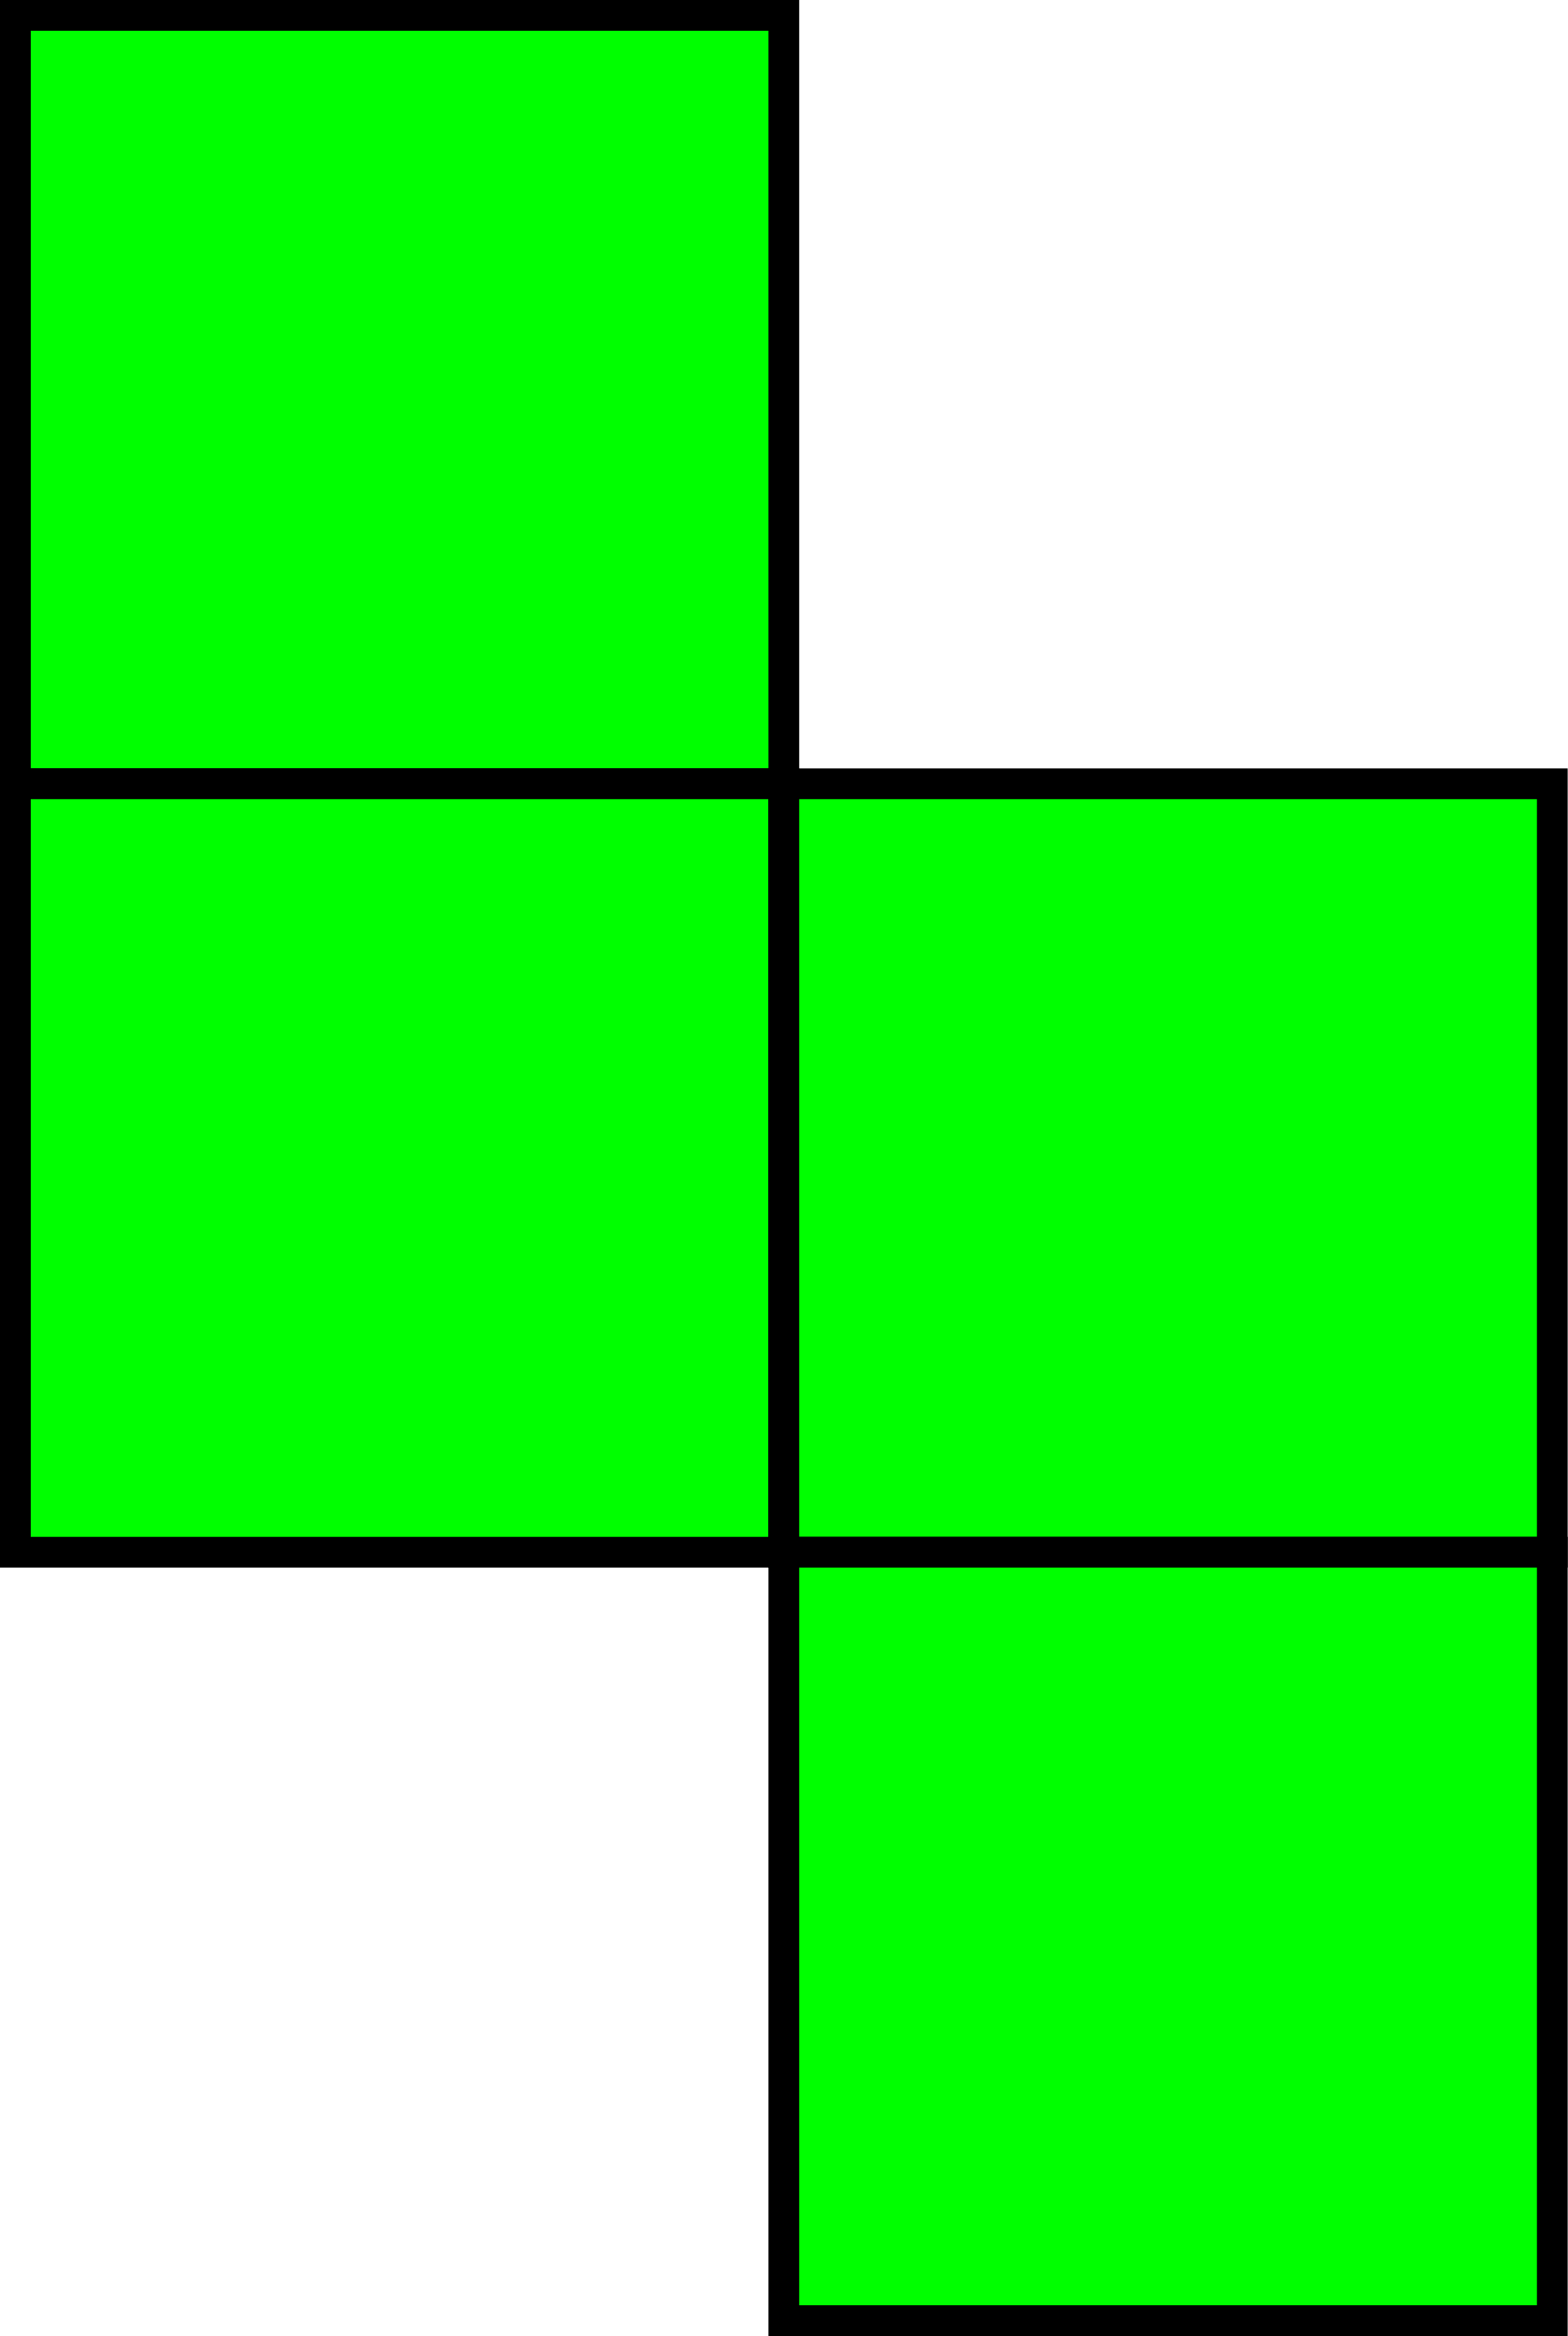
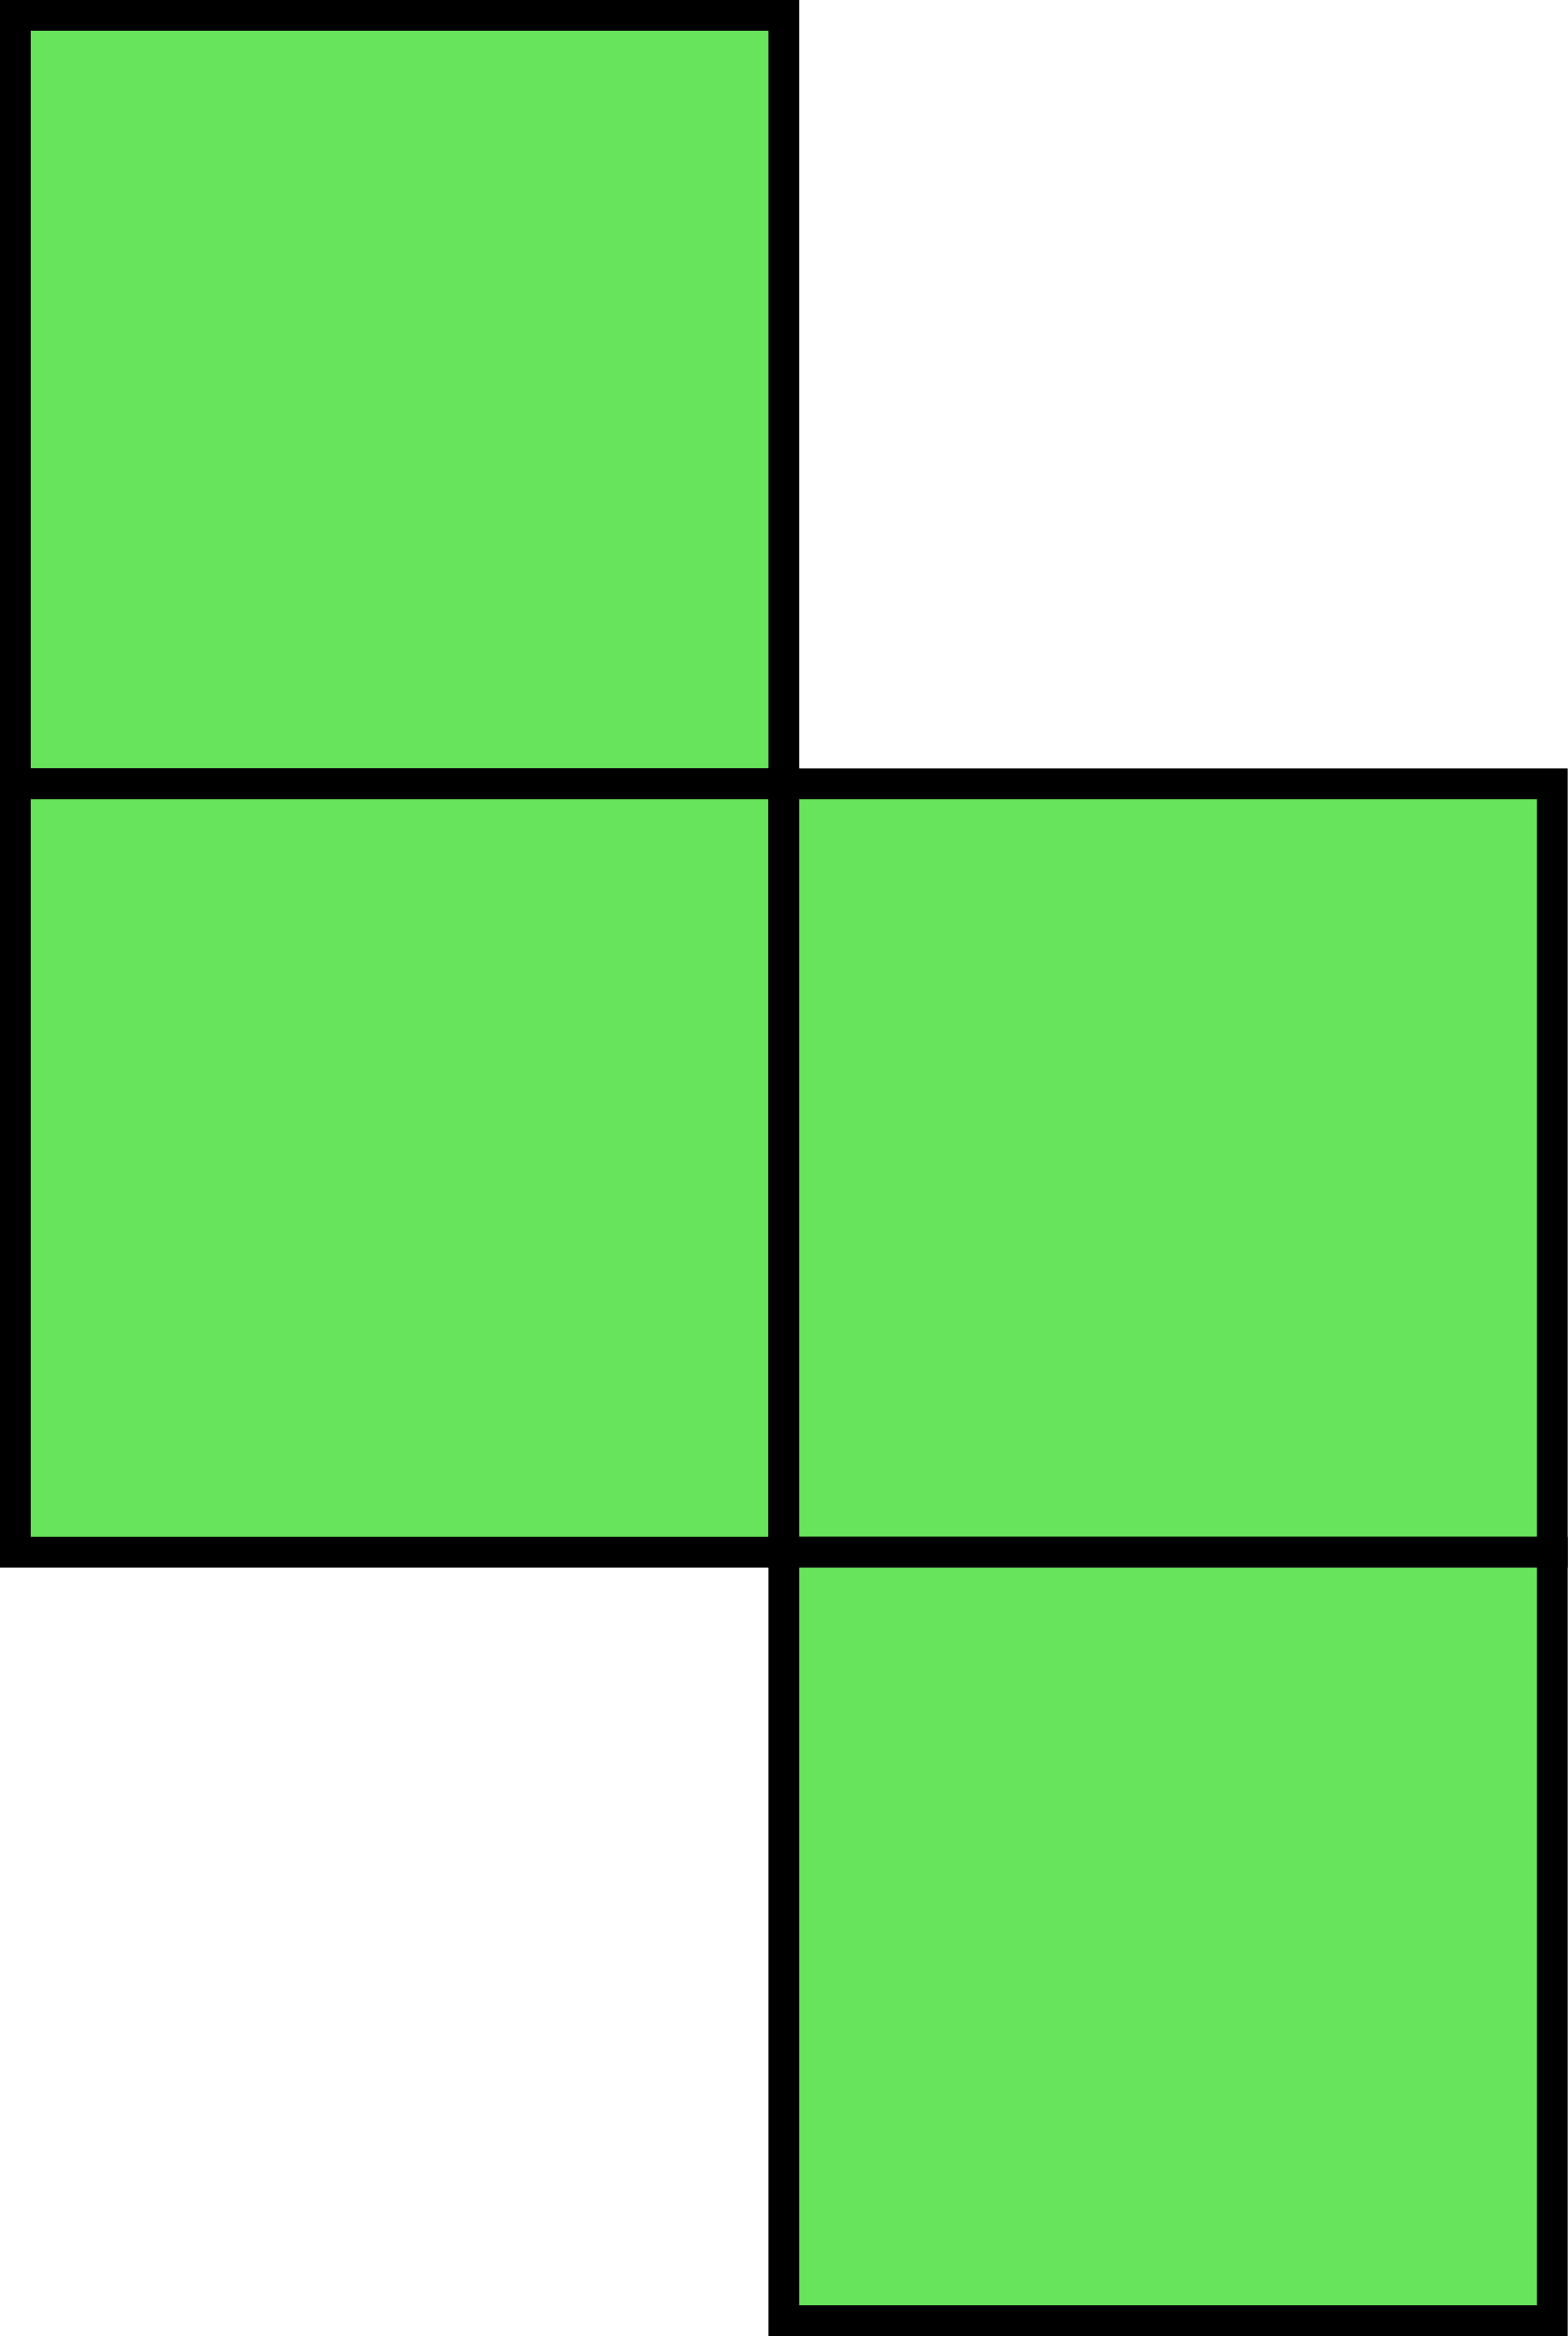
<svg xmlns="http://www.w3.org/2000/svg" viewBox="-1 -1 102 152">
  <defs>
-     <rect id="square" width="50" height="50" stroke="black" fill="lime" stroke-width="2" />
+     <rect id="square" width="50" height="50" stroke="black" fill="#67e45b" stroke-width="2" />
  </defs>
  <use href="#square" x="0" y="0" />
  <use href="#square" x="0" y="50" />
  <use href="#square" x="50" y="50" />
  <use href="#square" x="50" y="100" />
</svg>
